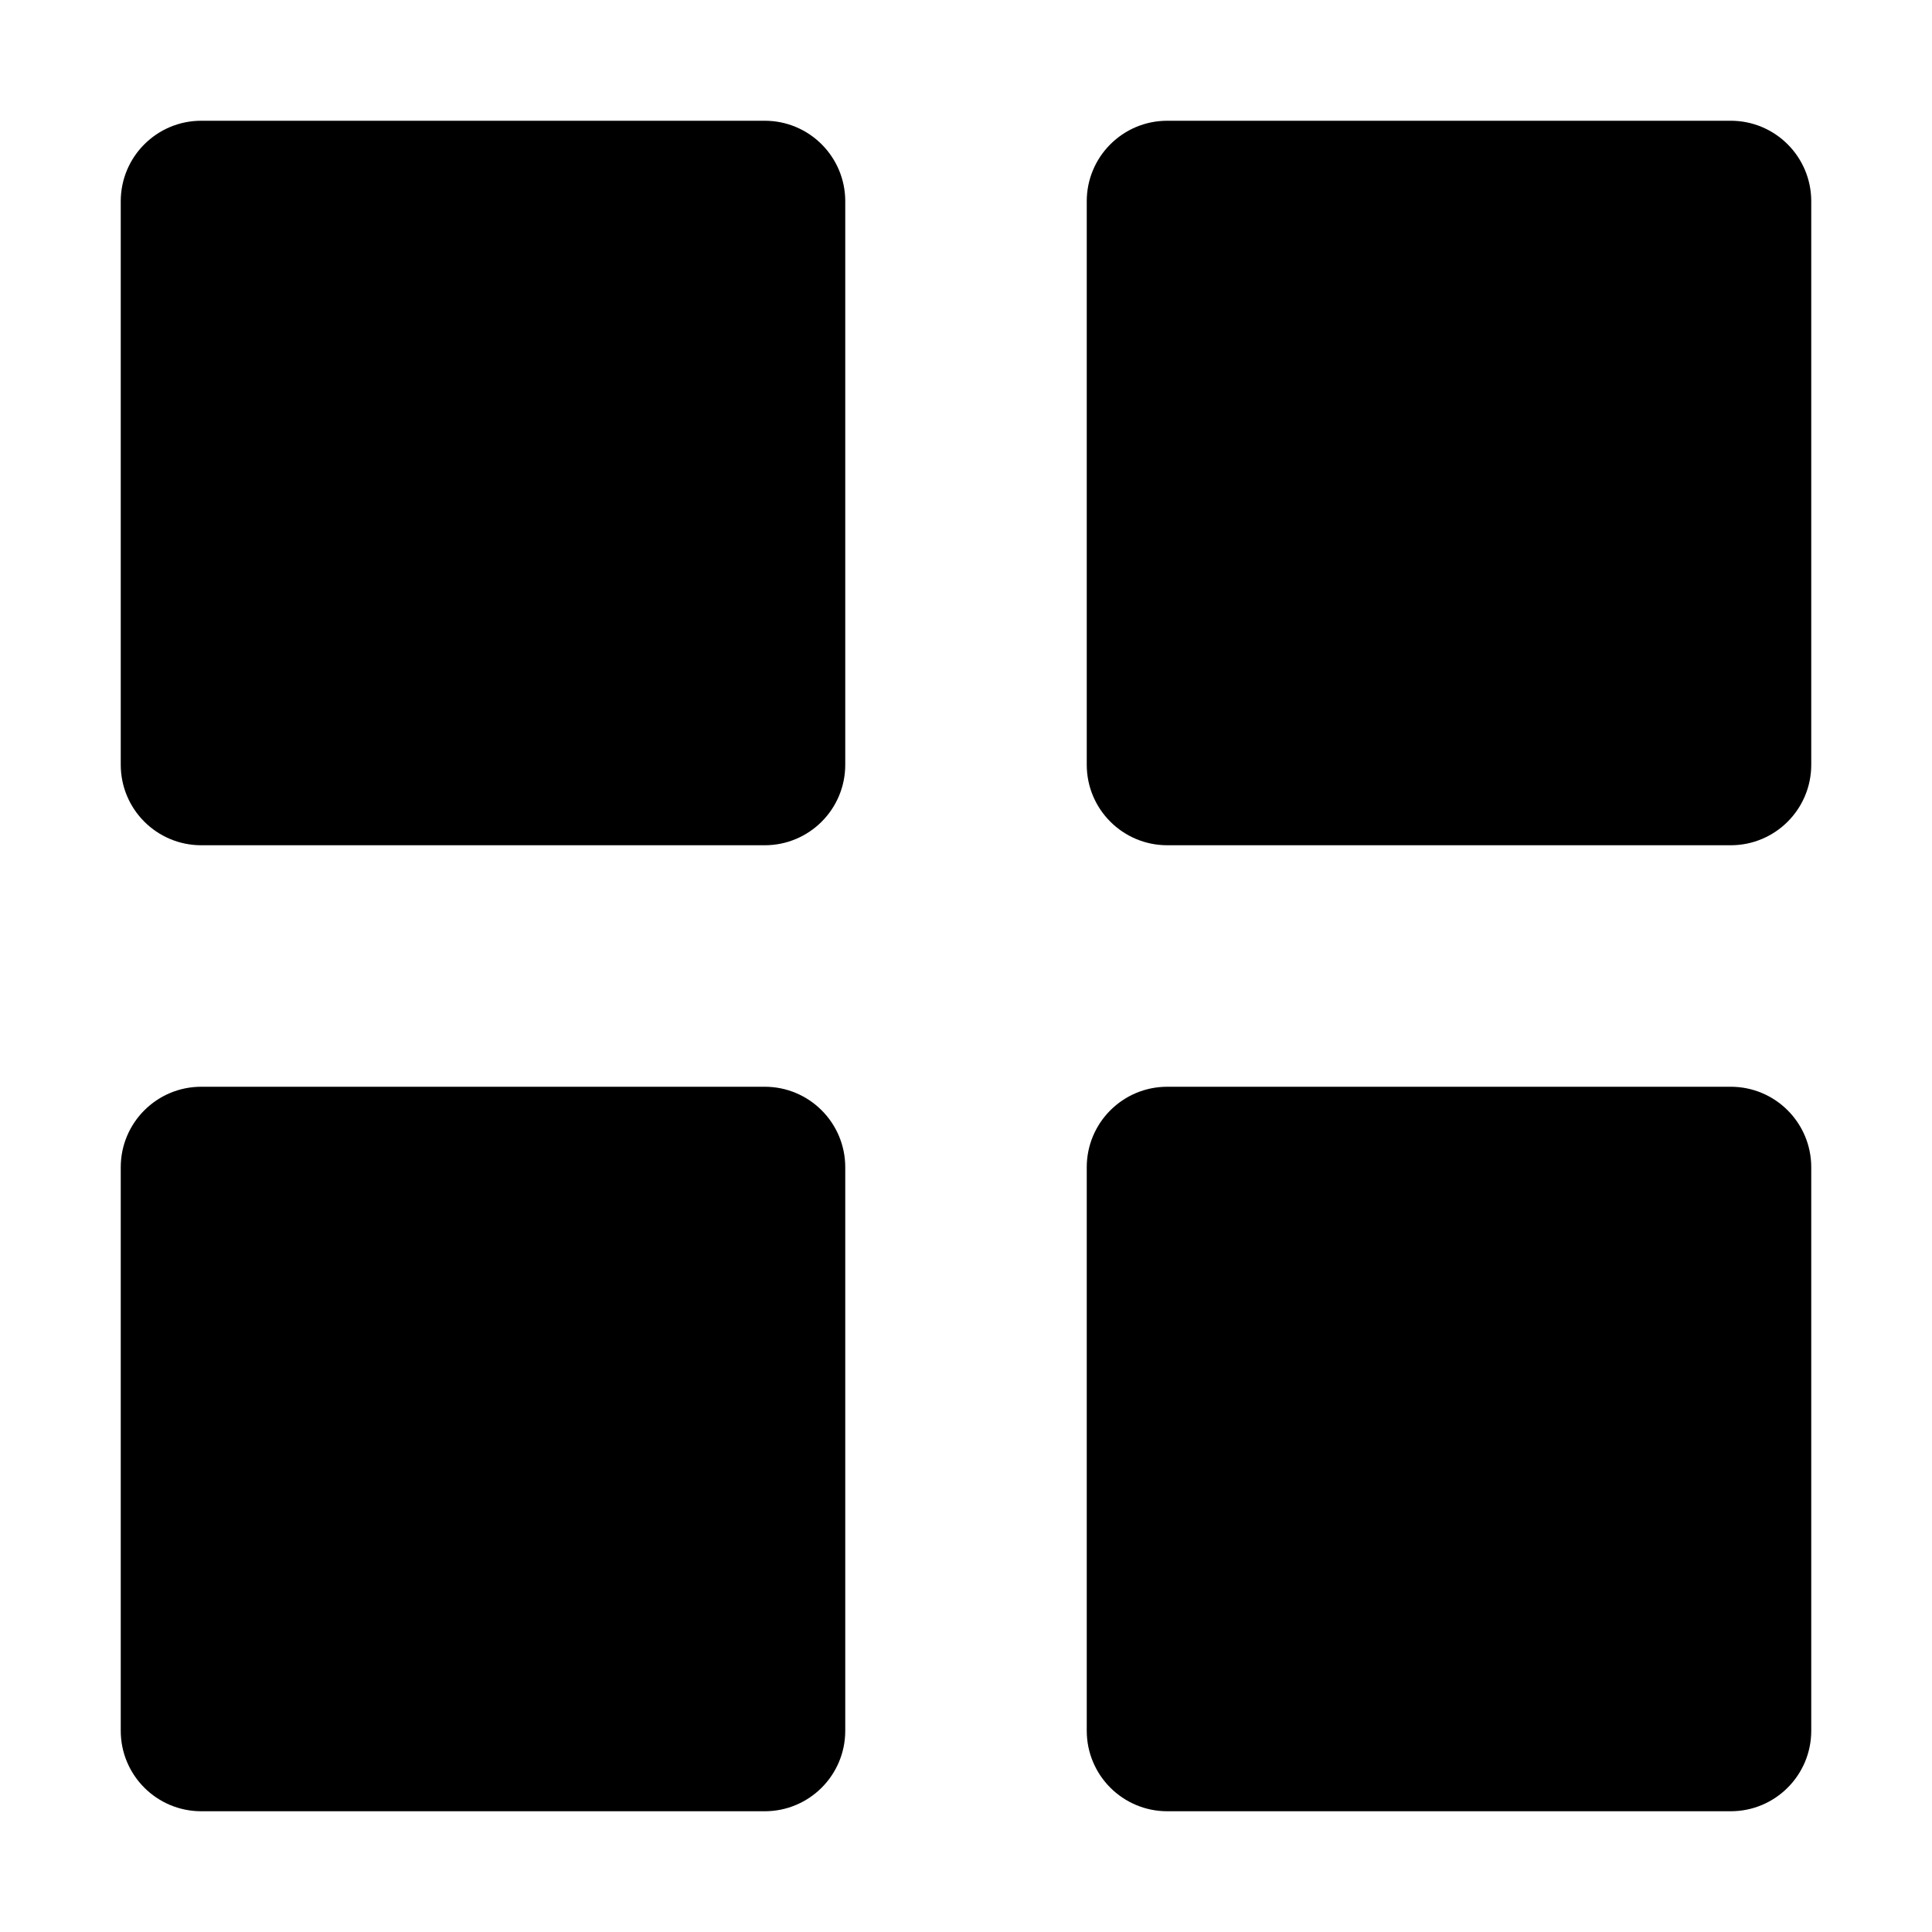
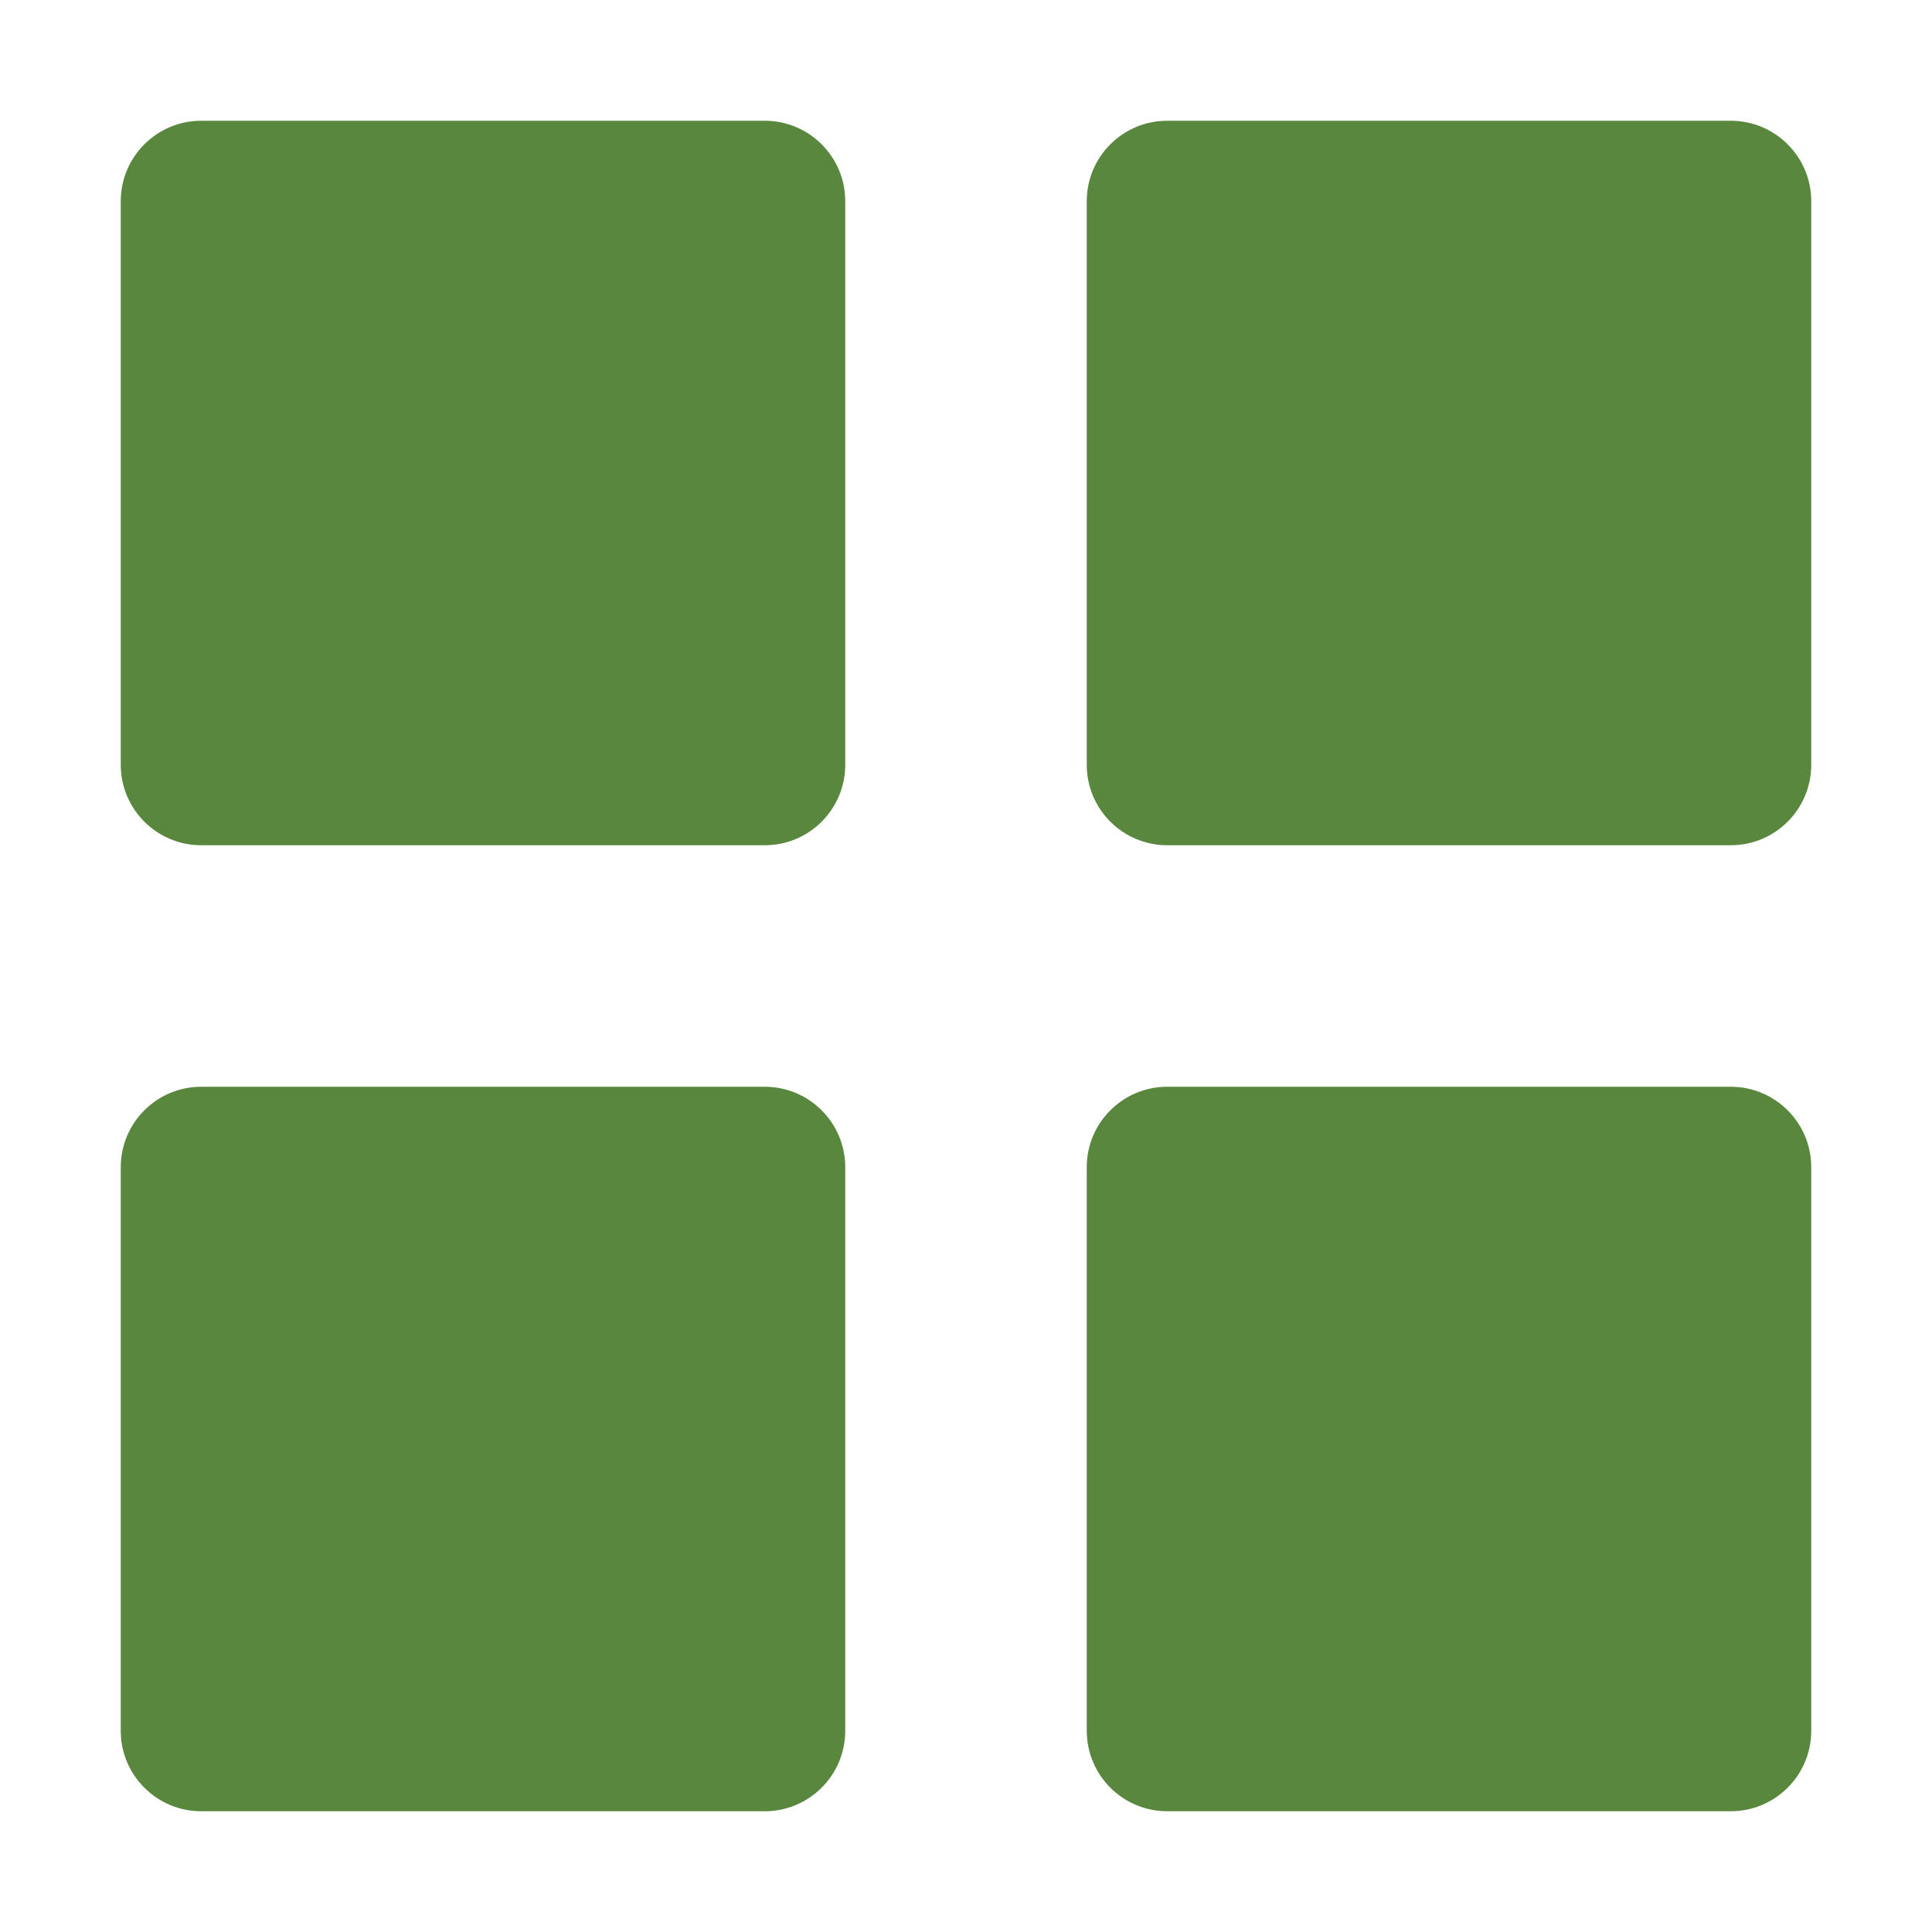
- <svg xmlns="http://www.w3.org/2000/svg" width="36" height="36" viewBox="0 0 24 24">
+ <svg xmlns="http://www.w3.org/2000/svg" width="36" height="36" viewBox="0 0 24 24" fill="#59873E">
  <style>.spinner_LWk7{animation:spinner_GWy6 1.2s linear infinite,spinner_BNNO 1.2s linear infinite}.spinner_yOMU{animation:spinner_GWy6 1.2s linear infinite,spinner_pVqn 1.2s linear infinite;animation-delay:.15s}.spinner_KS4S{animation:spinner_GWy6 1.2s linear infinite,spinner_6uKB 1.2s linear infinite;animation-delay:.3s}.spinner_zVee{animation:spinner_GWy6 1.2s linear infinite,spinner_Qw4x 1.2s linear infinite;animation-delay:.45s}@keyframes spinner_GWy6{0%,50%{width:9px;height:9px}10%{width:11px;height:11px}}@keyframes spinner_BNNO{0%,50%{x:1.5px;y:1.5px}10%{x:.5px;y:.5px}}@keyframes spinner_pVqn{0%,50%{x:13.5px;y:1.5px}10%{x:12.5px;y:.5px}}@keyframes spinner_6uKB{0%,50%{x:13.5px;y:13.5px}10%{x:12.5px;y:12.5px}}@keyframes spinner_Qw4x{0%,50%{x:1.5px;y:13.5px}10%{x:.5px;y:12.5px}}</style>
  <rect class="spinner_LWk7" x="1.5" y="1.5" rx="1" width="9" height="9" />
  <rect class="spinner_yOMU" x="13.5" y="1.5" rx="1" width="9" height="9" />
  <rect class="spinner_KS4S" x="13.5" y="13.5" rx="1" width="9" height="9" />
  <rect class="spinner_zVee" x="1.5" y="13.5" rx="1" width="9" height="9" />
</svg>
